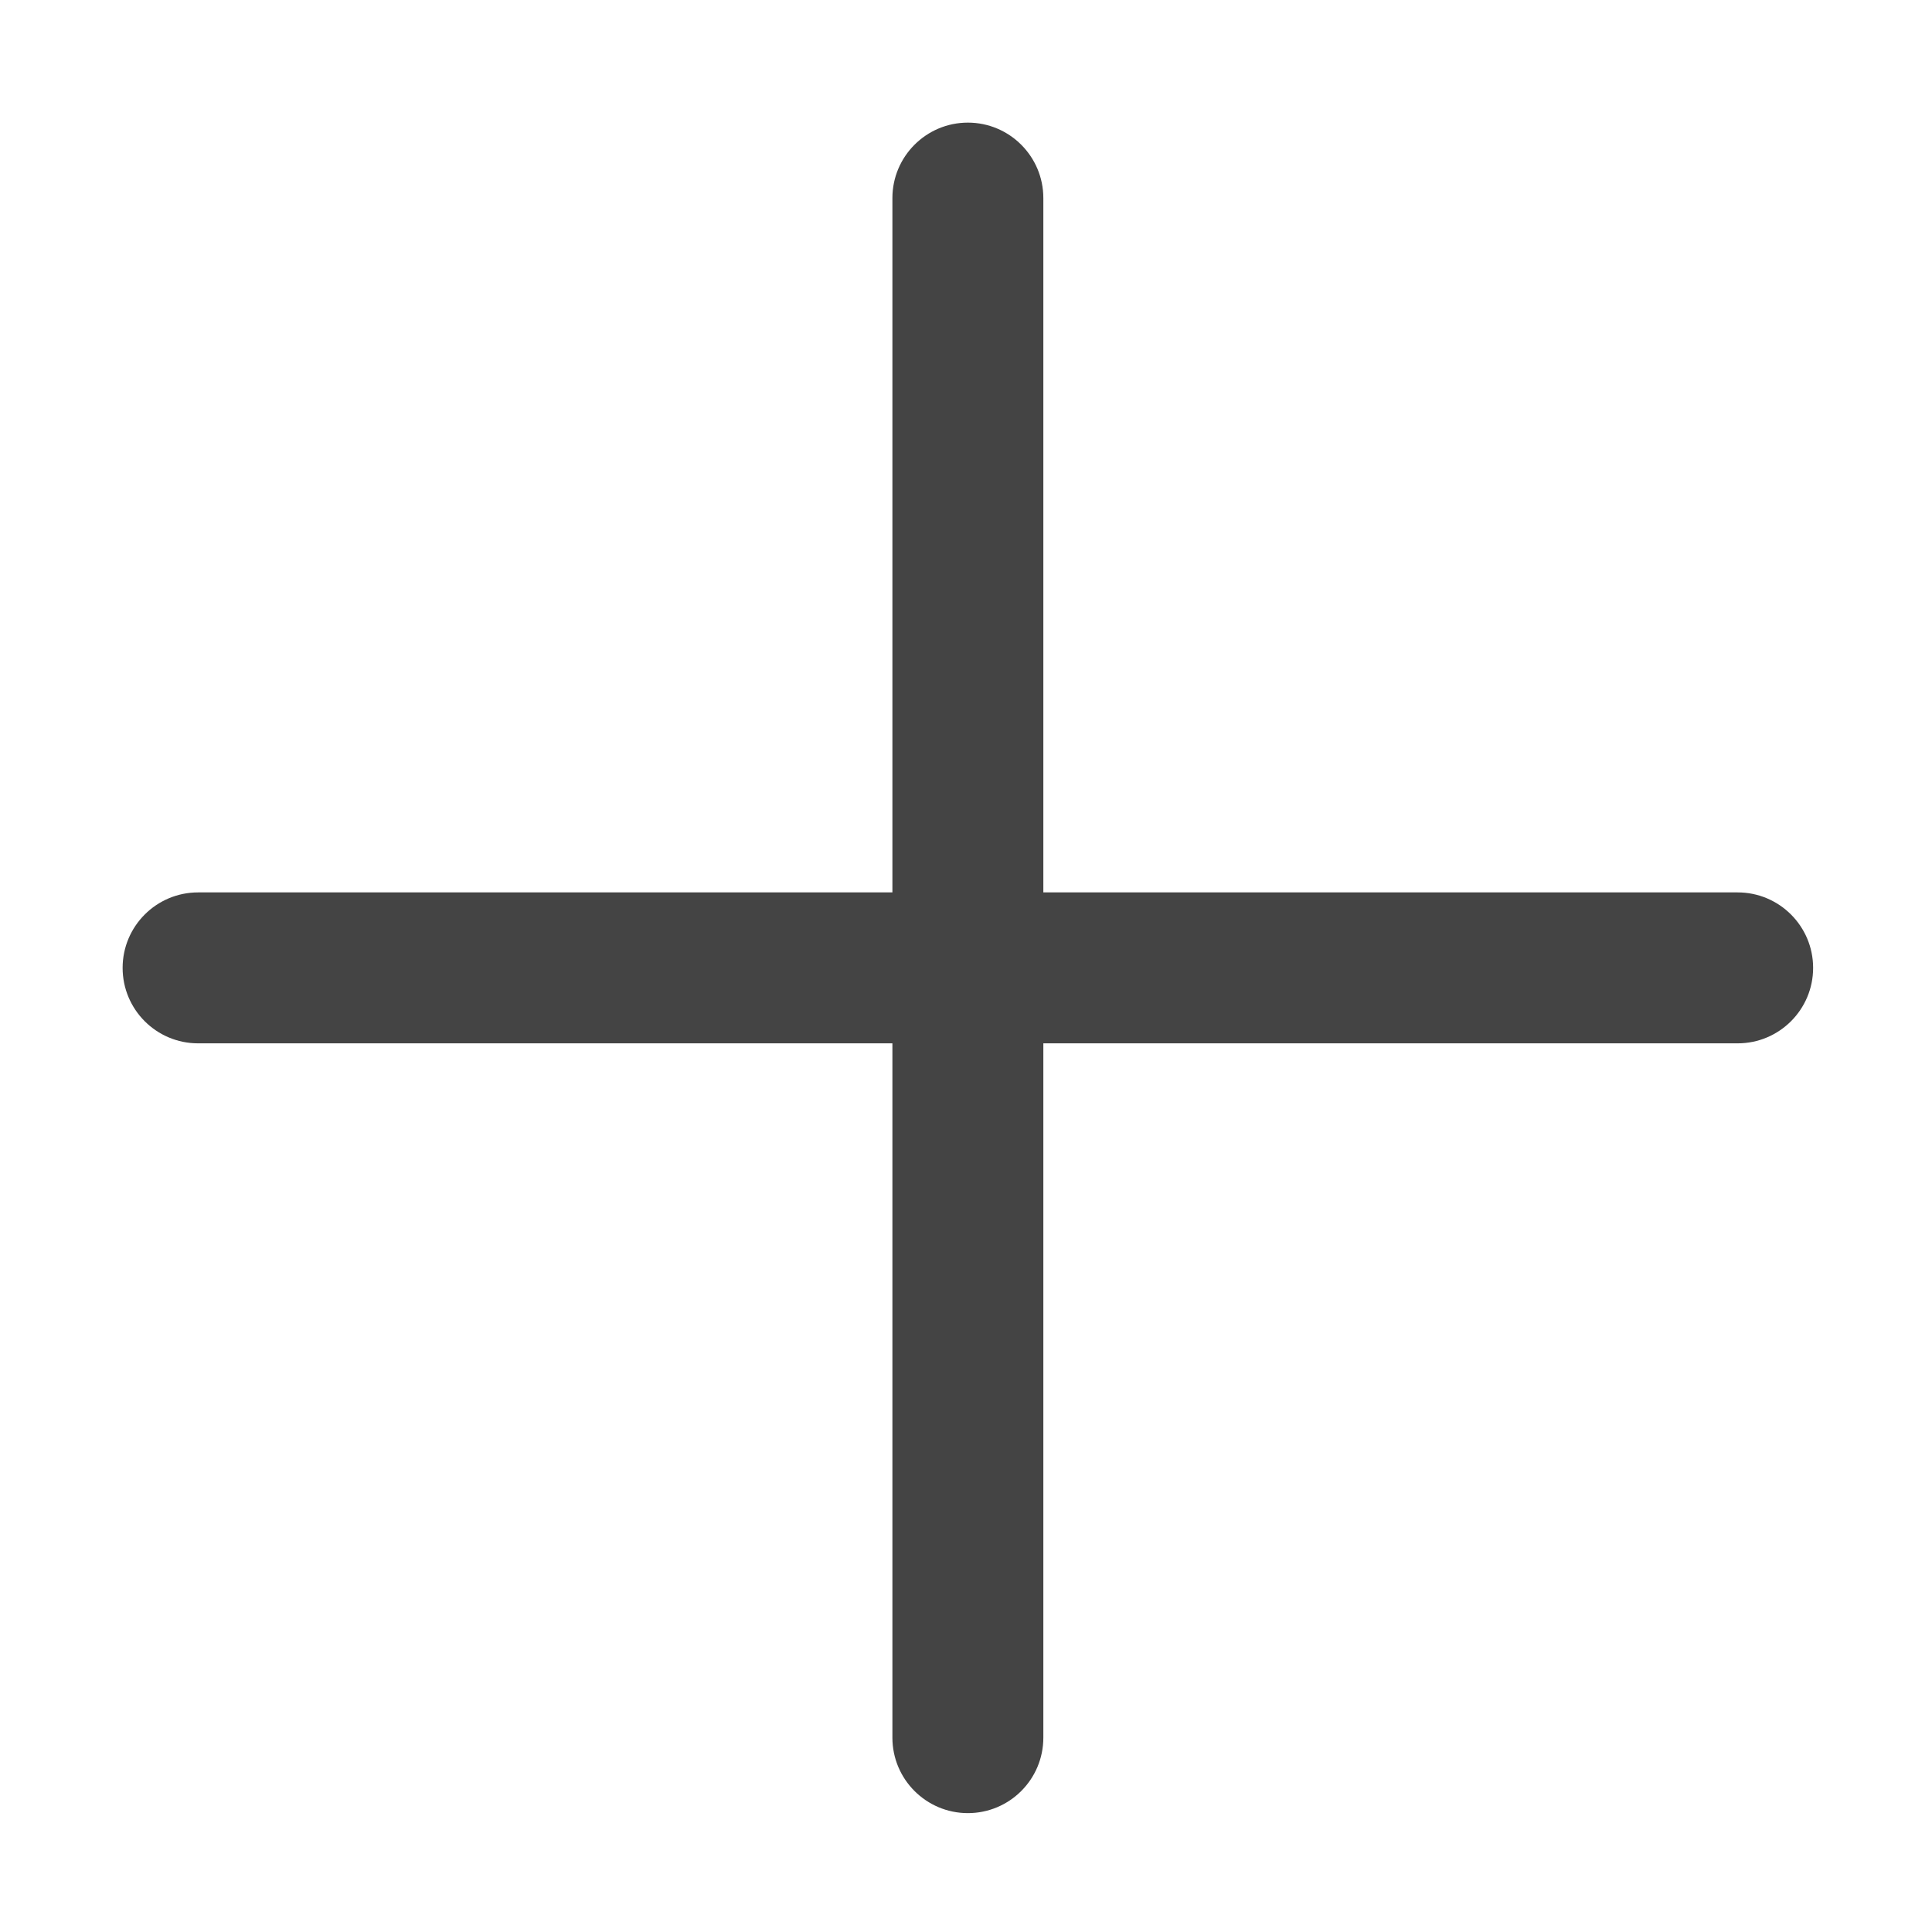
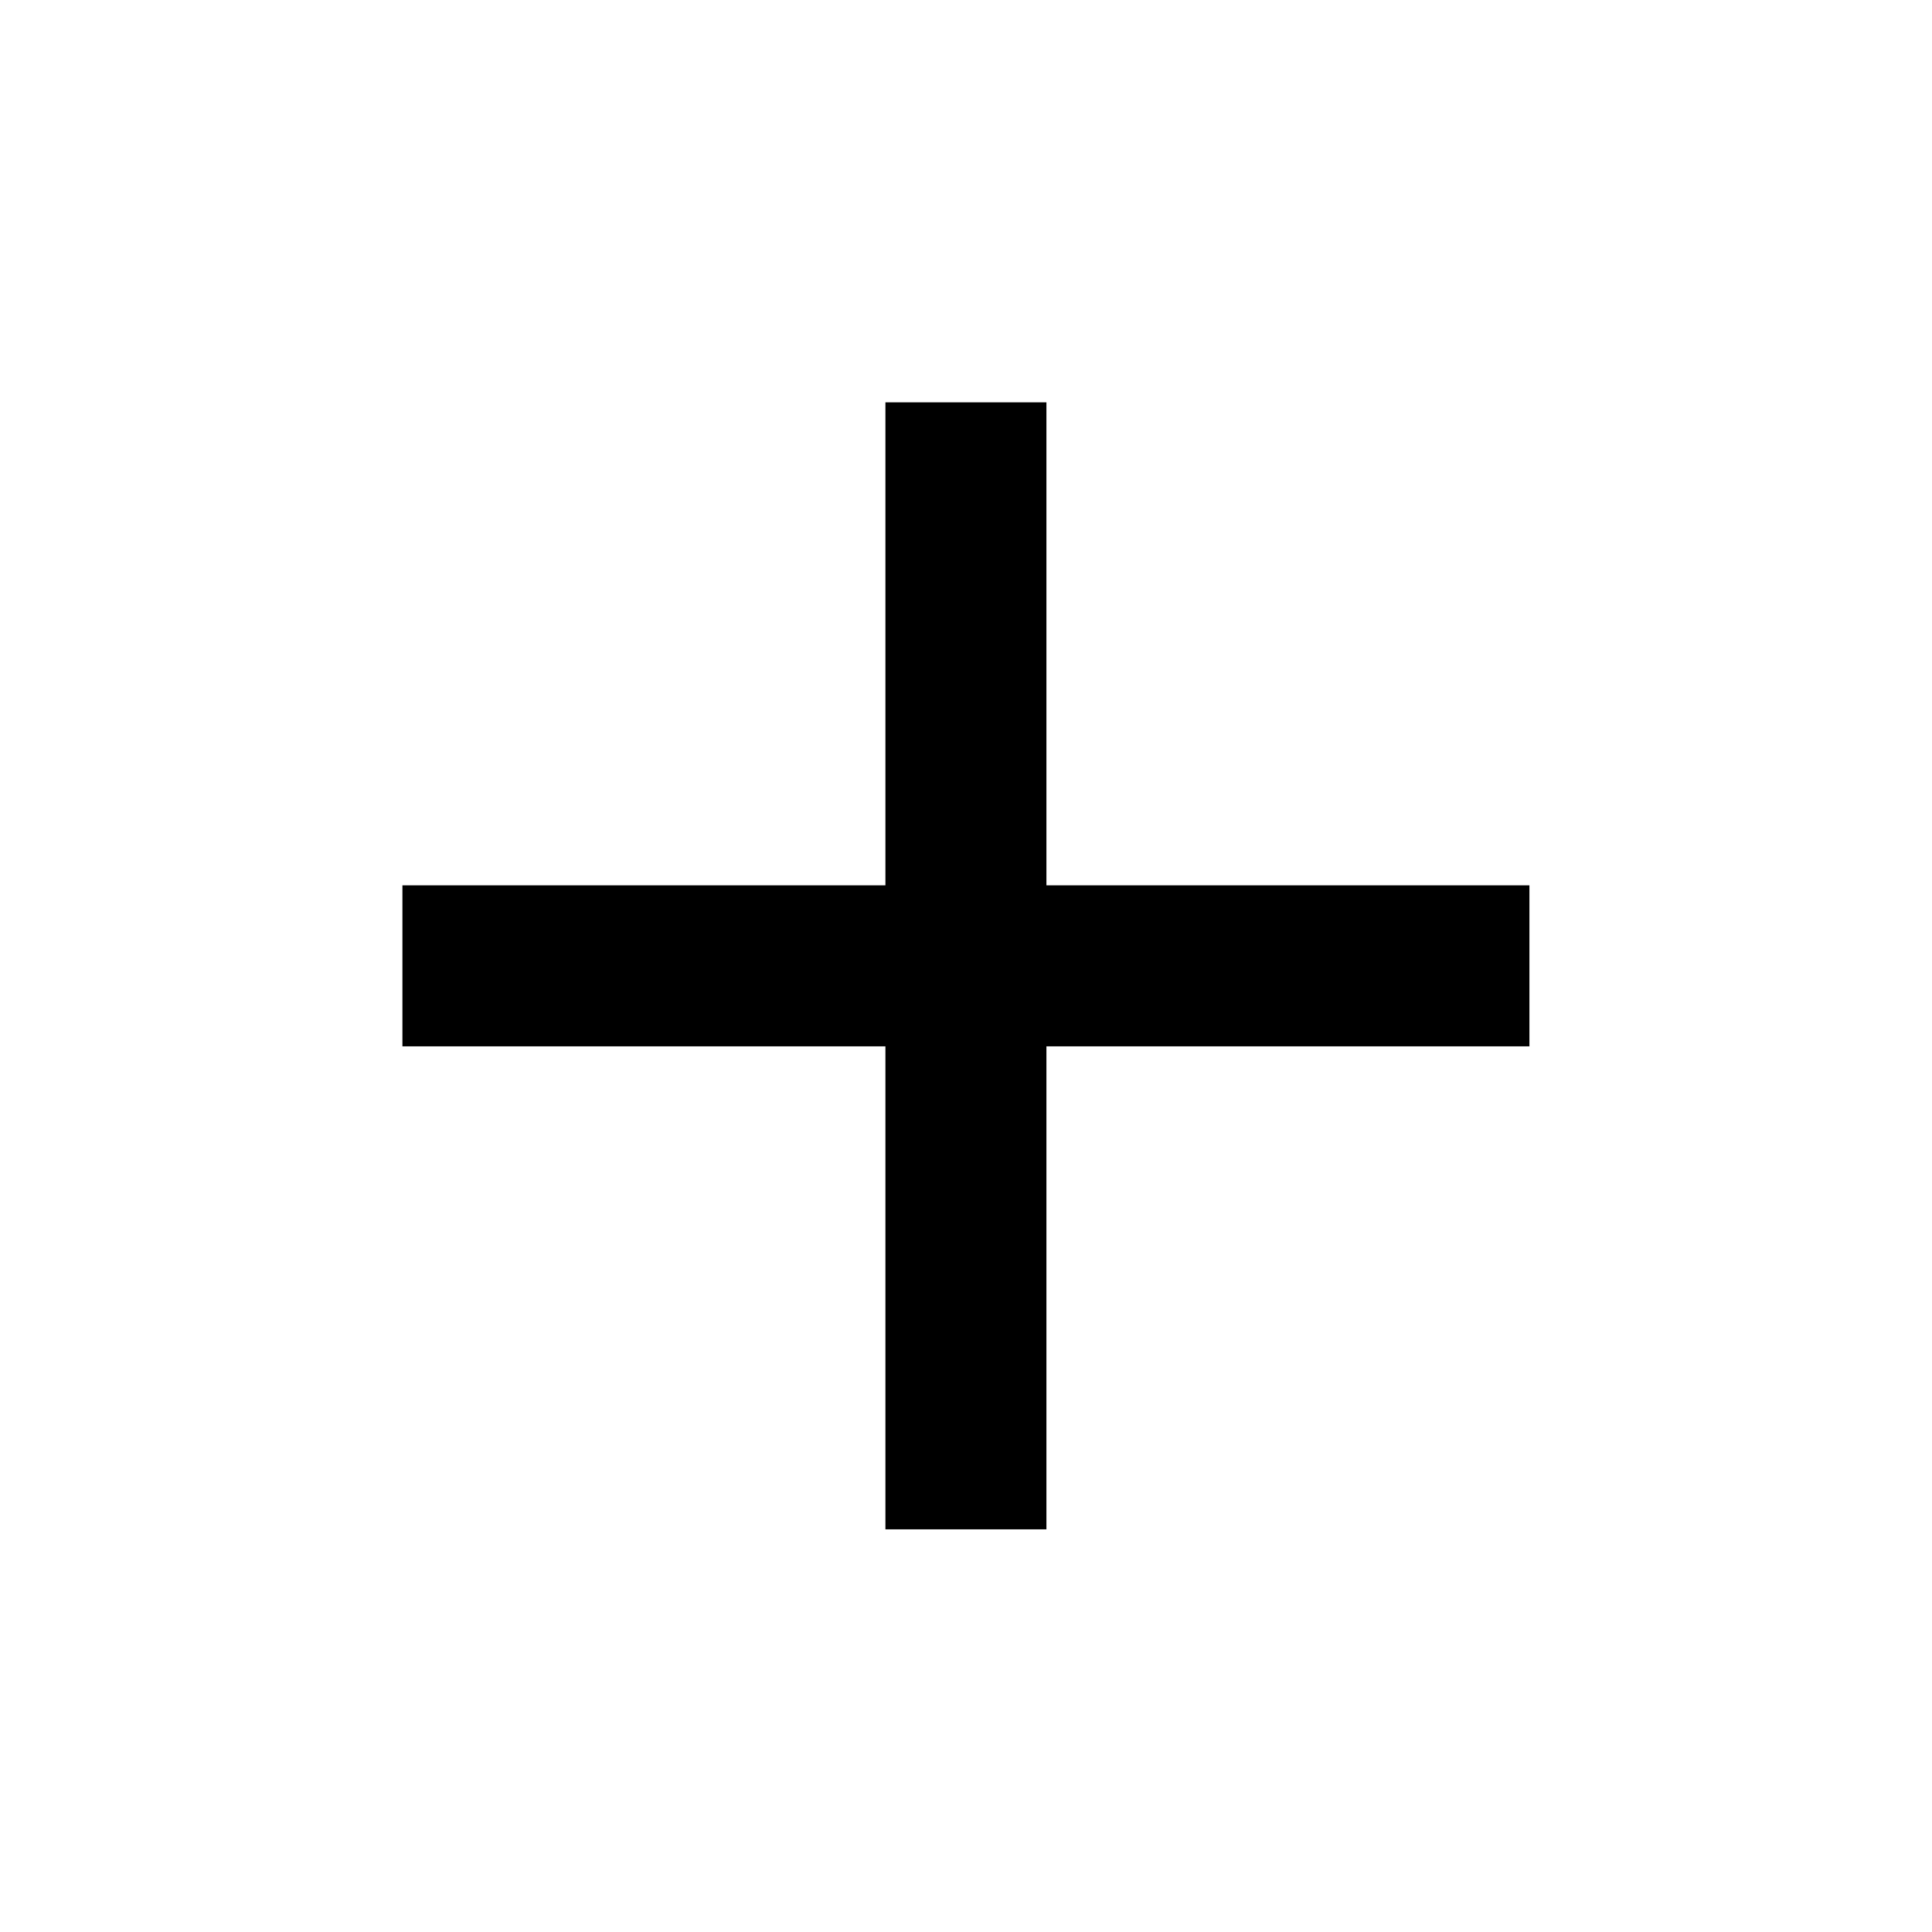
- <svg xmlns="http://www.w3.org/2000/svg" version="1.1" width="32" height="32" viewBox="0 0 32 32">
-   <path fill="#444" d="M28.781 14.781h-11.5v-11.5c0-0.69-0.56-1.25-1.25-1.25s-1.25 0.56-1.25 1.25v11.5h-11.5c-0.69 0-1.25 0.56-1.25 1.25s0.559 1.25 1.25 1.25l11.5-0v11.5c0 0.69 0.56 1.25 1.25 1.25s1.25-0.559 1.25-1.25v-11.5h11.5c0.69 0 1.25-0.56 1.25-1.25s-0.56-1.25-1.25-1.25z" />
+ <svg xmlns="http://www.w3.org/2000/svg" version="1.1" baseProfile="full" width="24" height="24" viewBox="0 0 24.00 24.00" enable-background="new 0 0 24.00 24.00" xml:space="preserve">
+   <path fill="#000000" fill-opacity="1" stroke-width="0.2" stroke-linejoin="round" d="M 18.999,12.998L 12.999,12.998L 12.999,18.998L 10.999,18.998L 10.999,12.998L 4.999,12.998L 4.999,10.998L 10.999,10.998L 10.999,4.998L 12.999,4.998L 12.999,10.998L 18.999,10.998L 18.999,12.998 Z " />
</svg>
